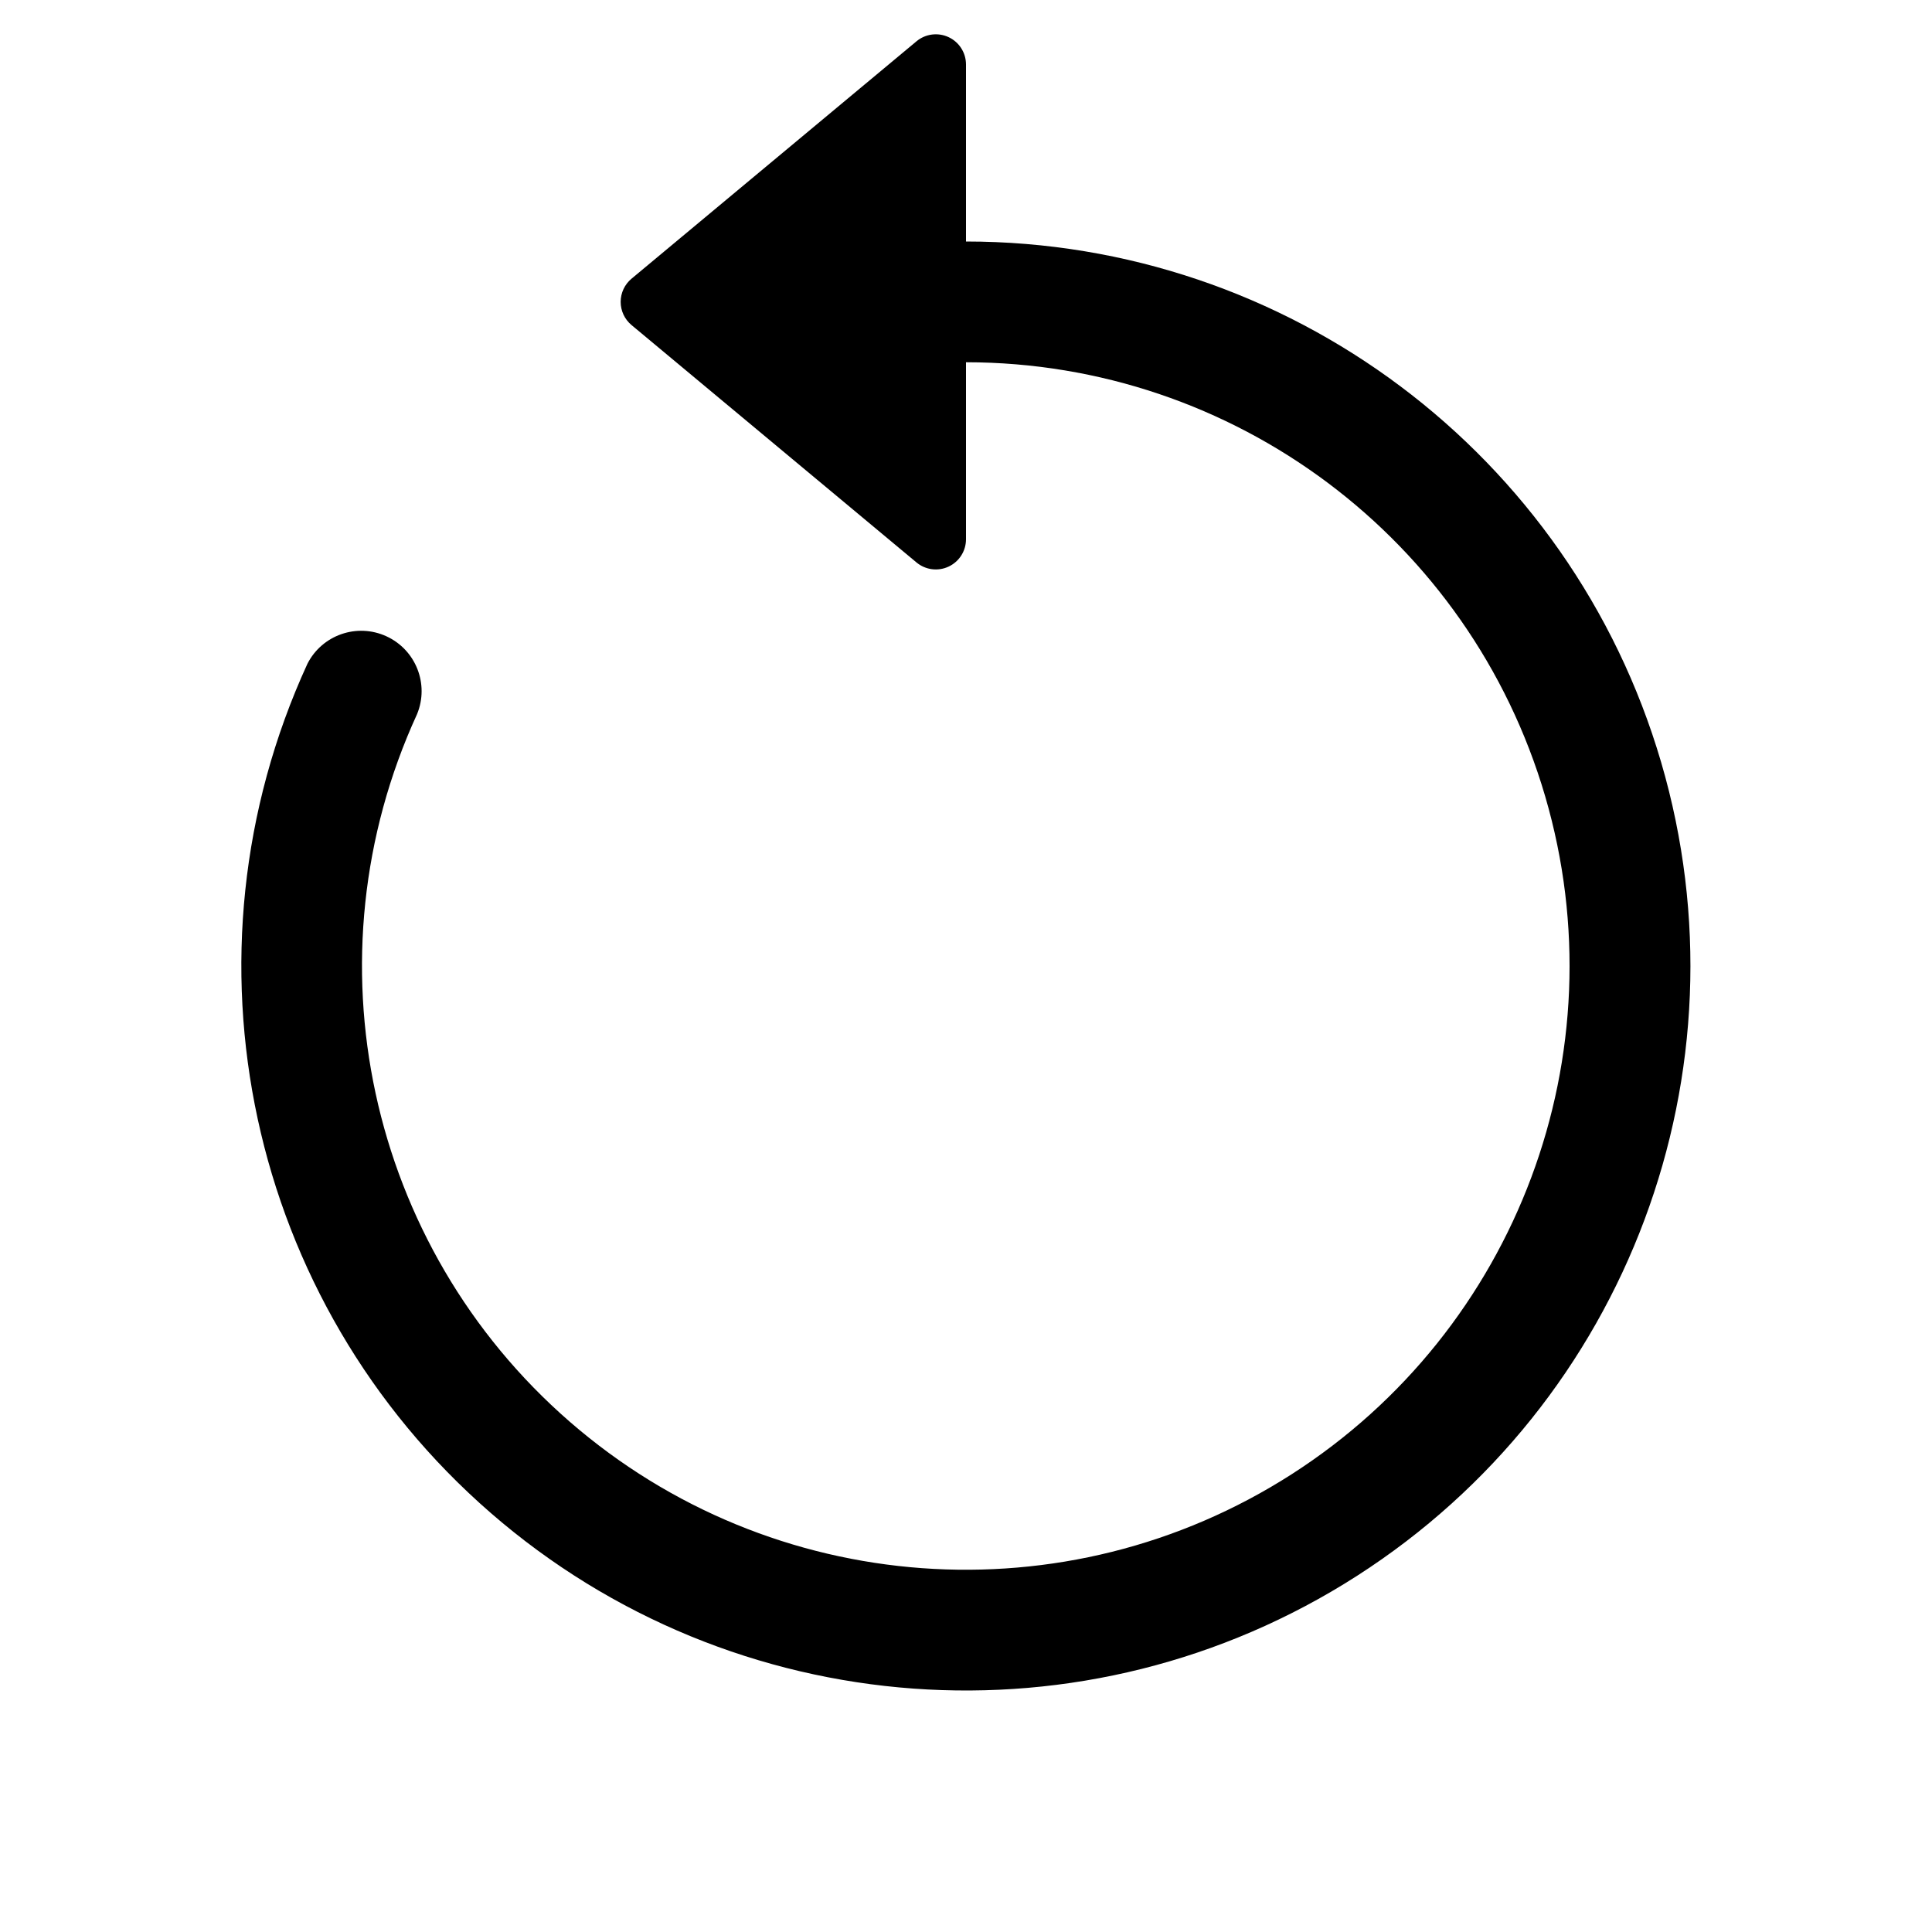
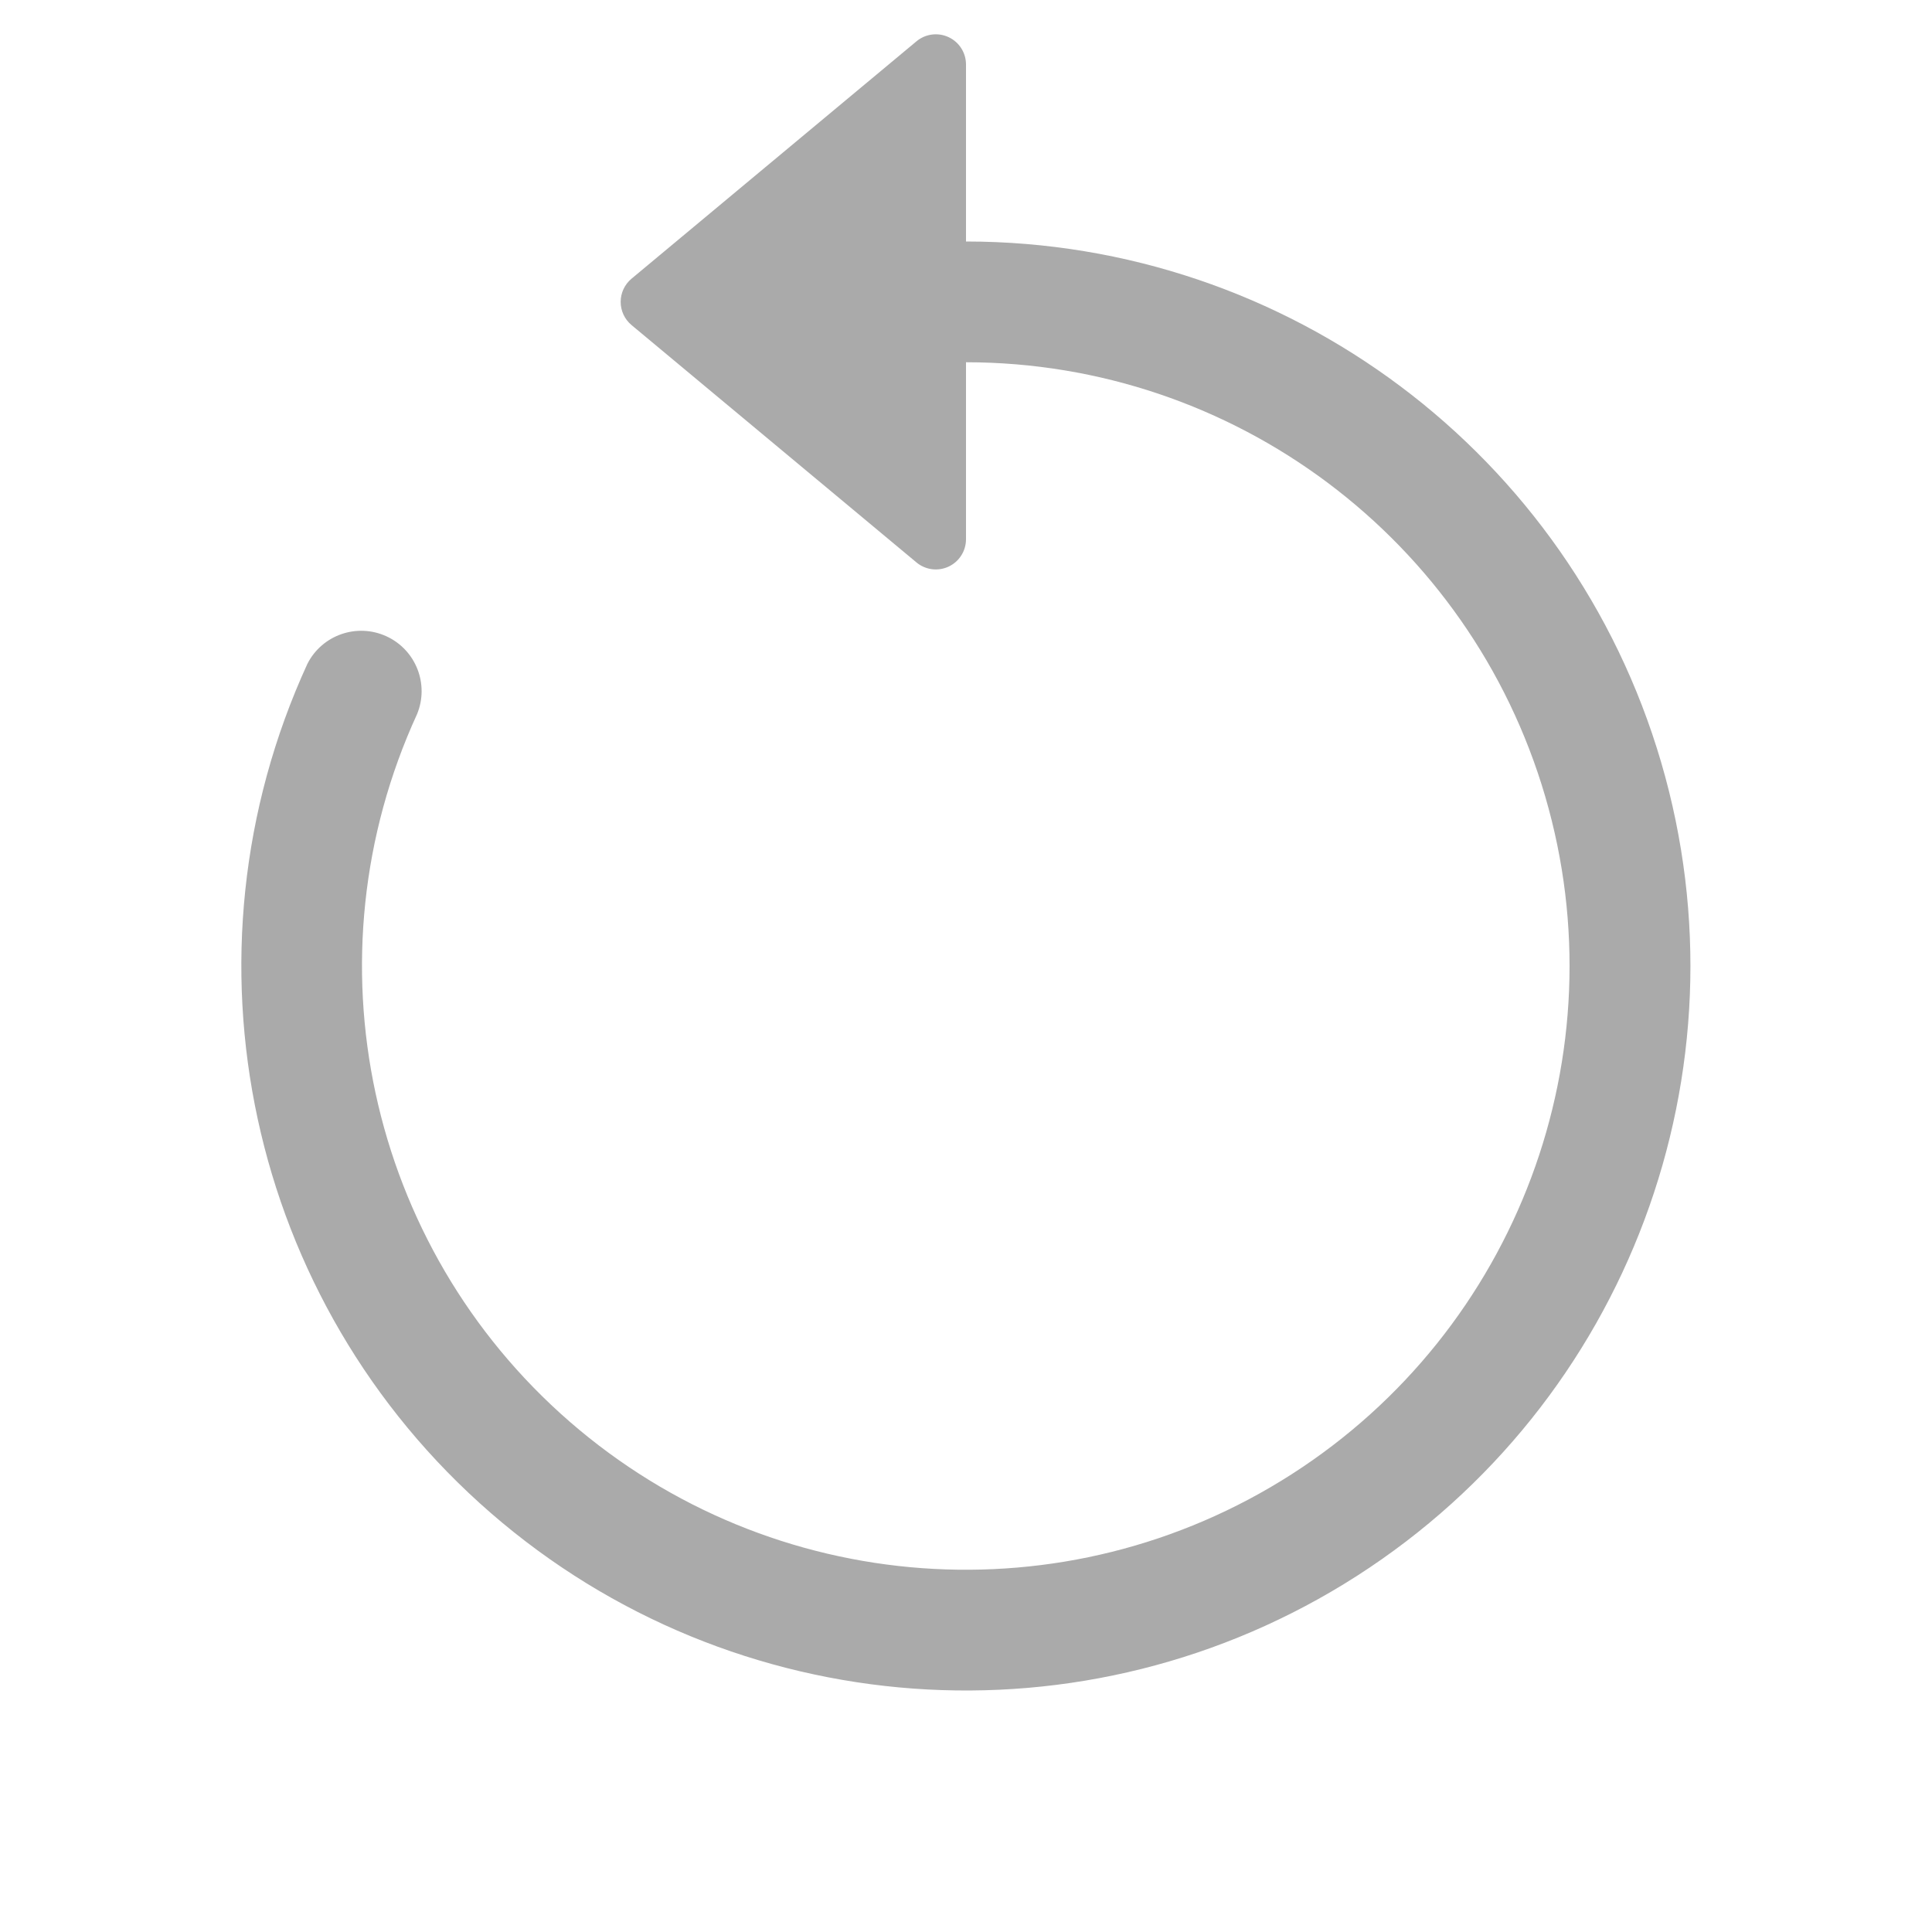
- <svg xmlns="http://www.w3.org/2000/svg" width="16" height="16" fill="currentColor" class="bi bi-arrow-counterclockwise" viewBox="0 0 16 16">
+ <svg xmlns="http://www.w3.org/2000/svg" width="16" height="16" fill="#aaa" class="bi bi-arrow-counterclockwise" viewBox="0 0 16 16">
  <path fill-rule="evenodd" d="M8 3a5 5 0 1 1-4.546 2.914.5.5 0 0 0-.908-.417A6 6 0 1 0 8 2v1z" />
  <path d="M8 4.466V.534a.25.25 0 0 0-.41-.192L5.23 2.308a.25.25 0 0 0 0 .384l2.36 1.966A.25.25 0 0 0 8 4.466z" />
</svg>
